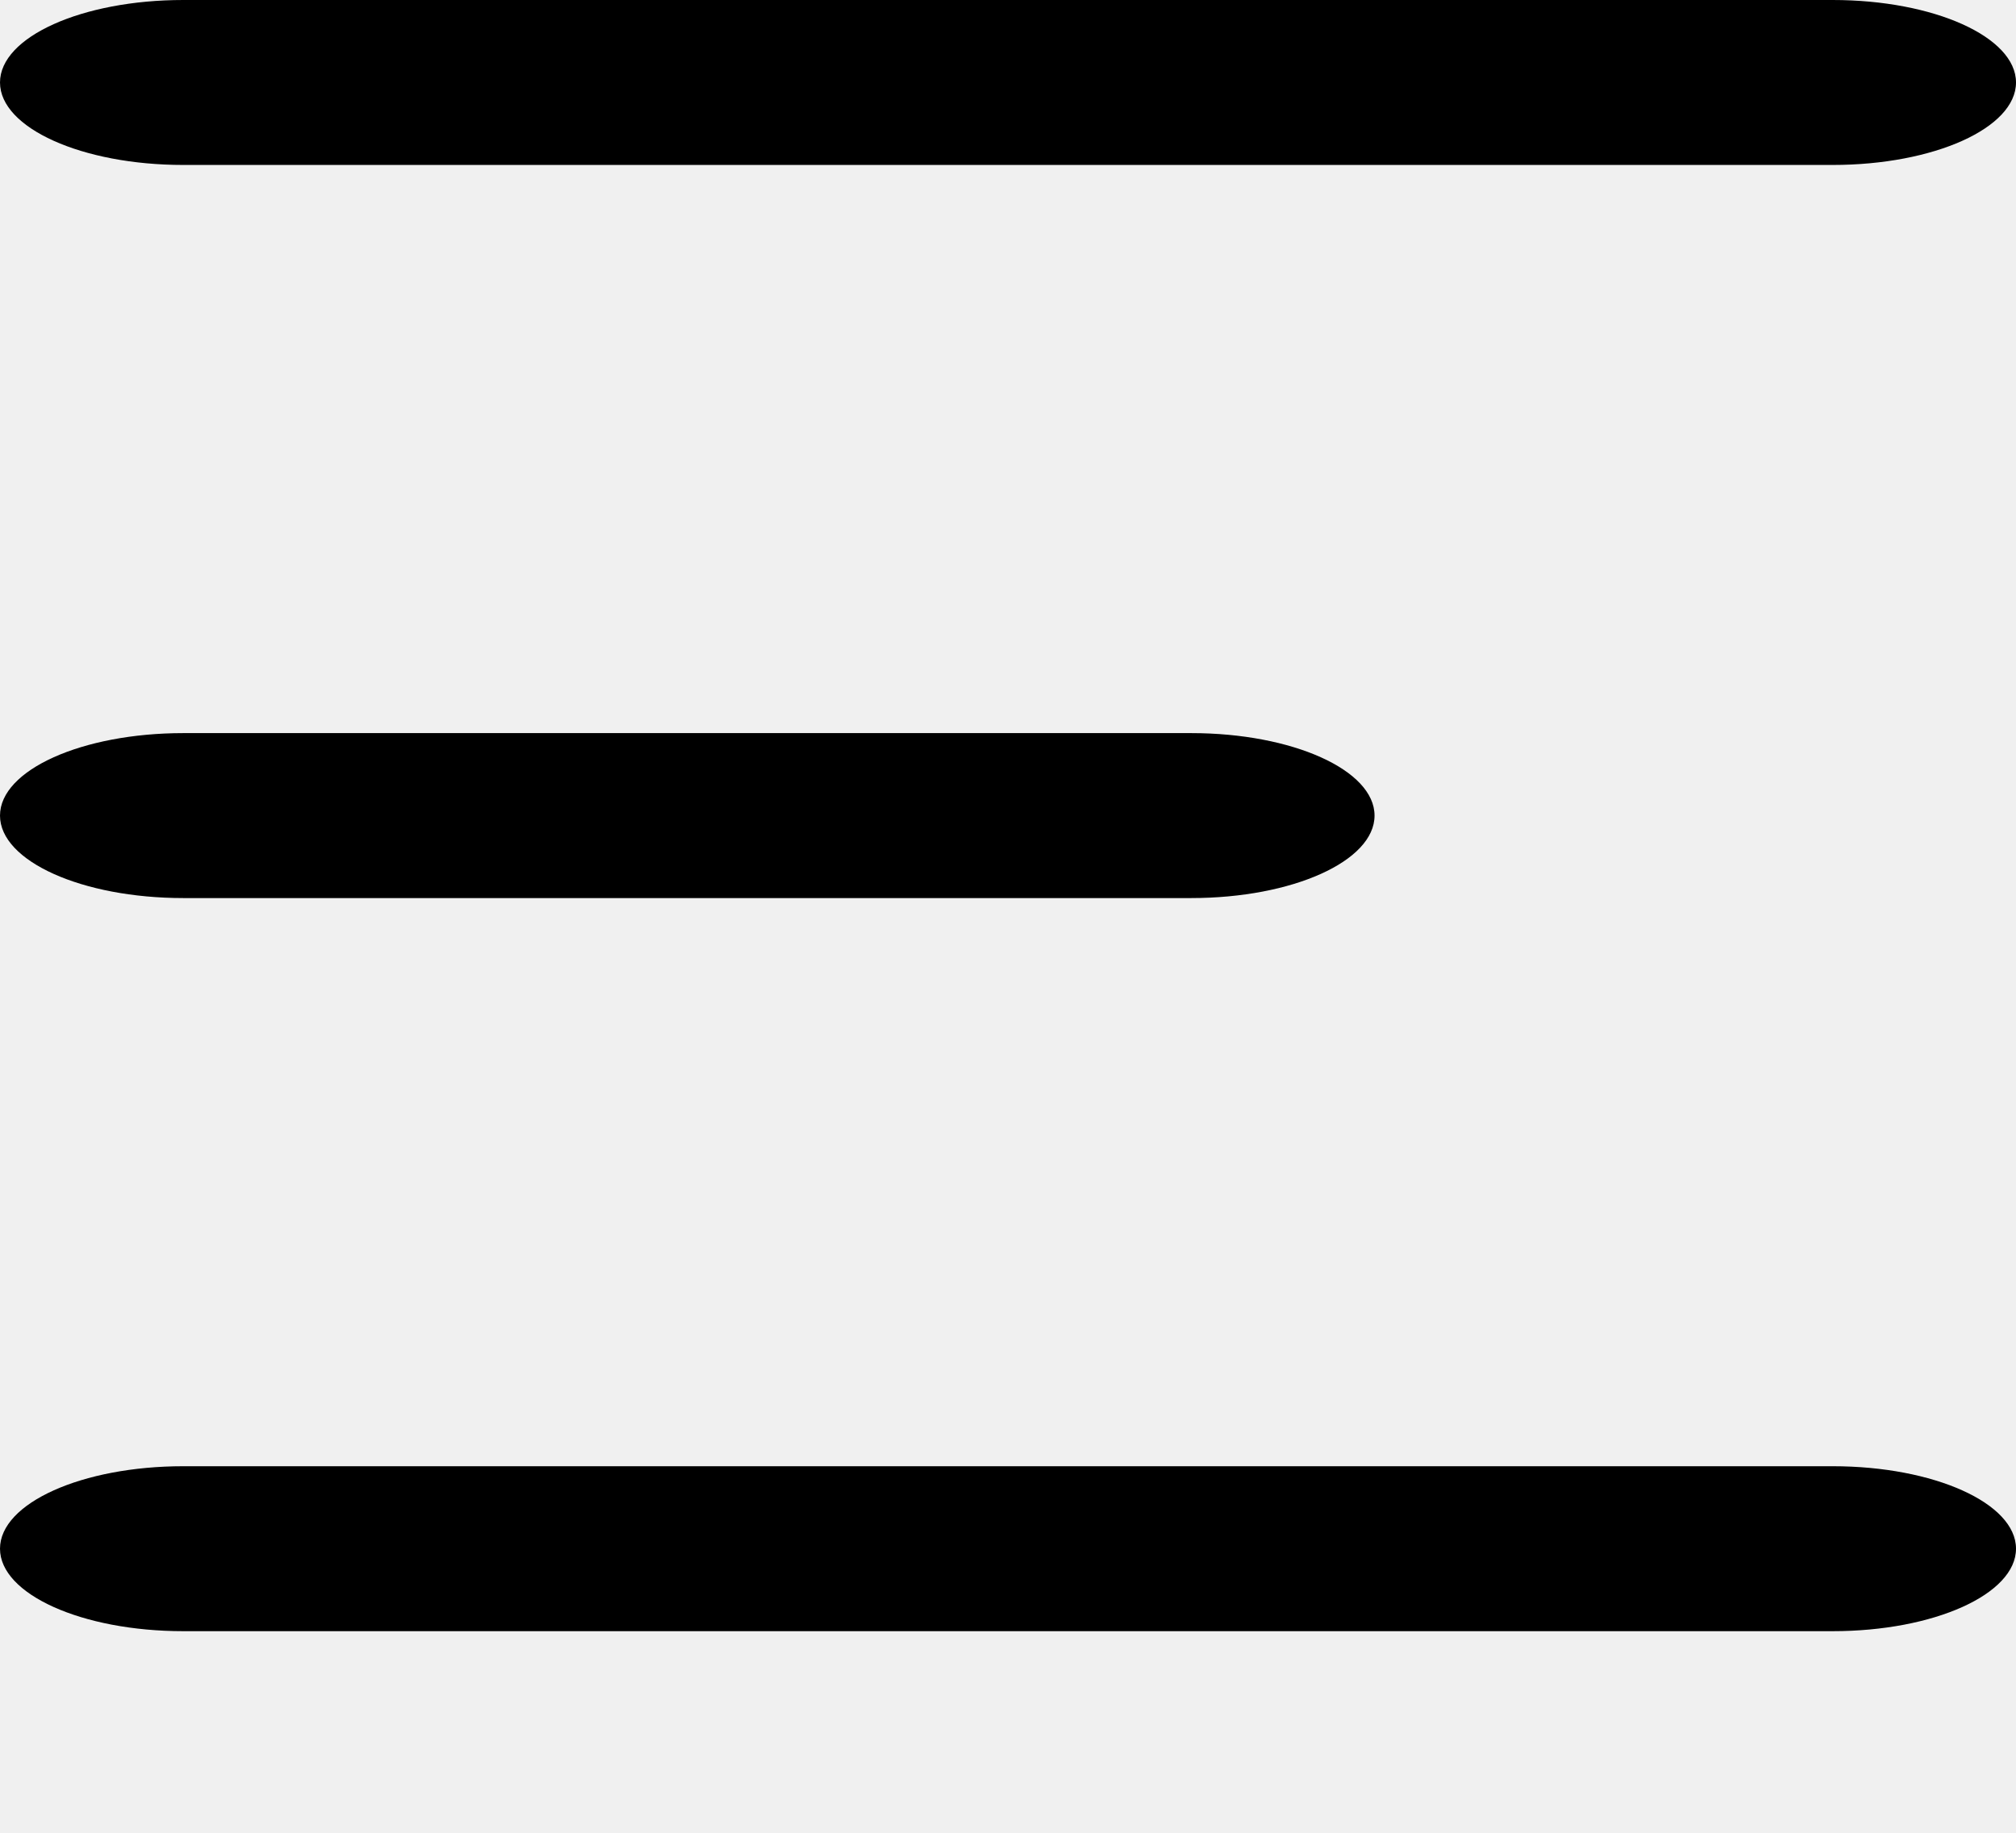
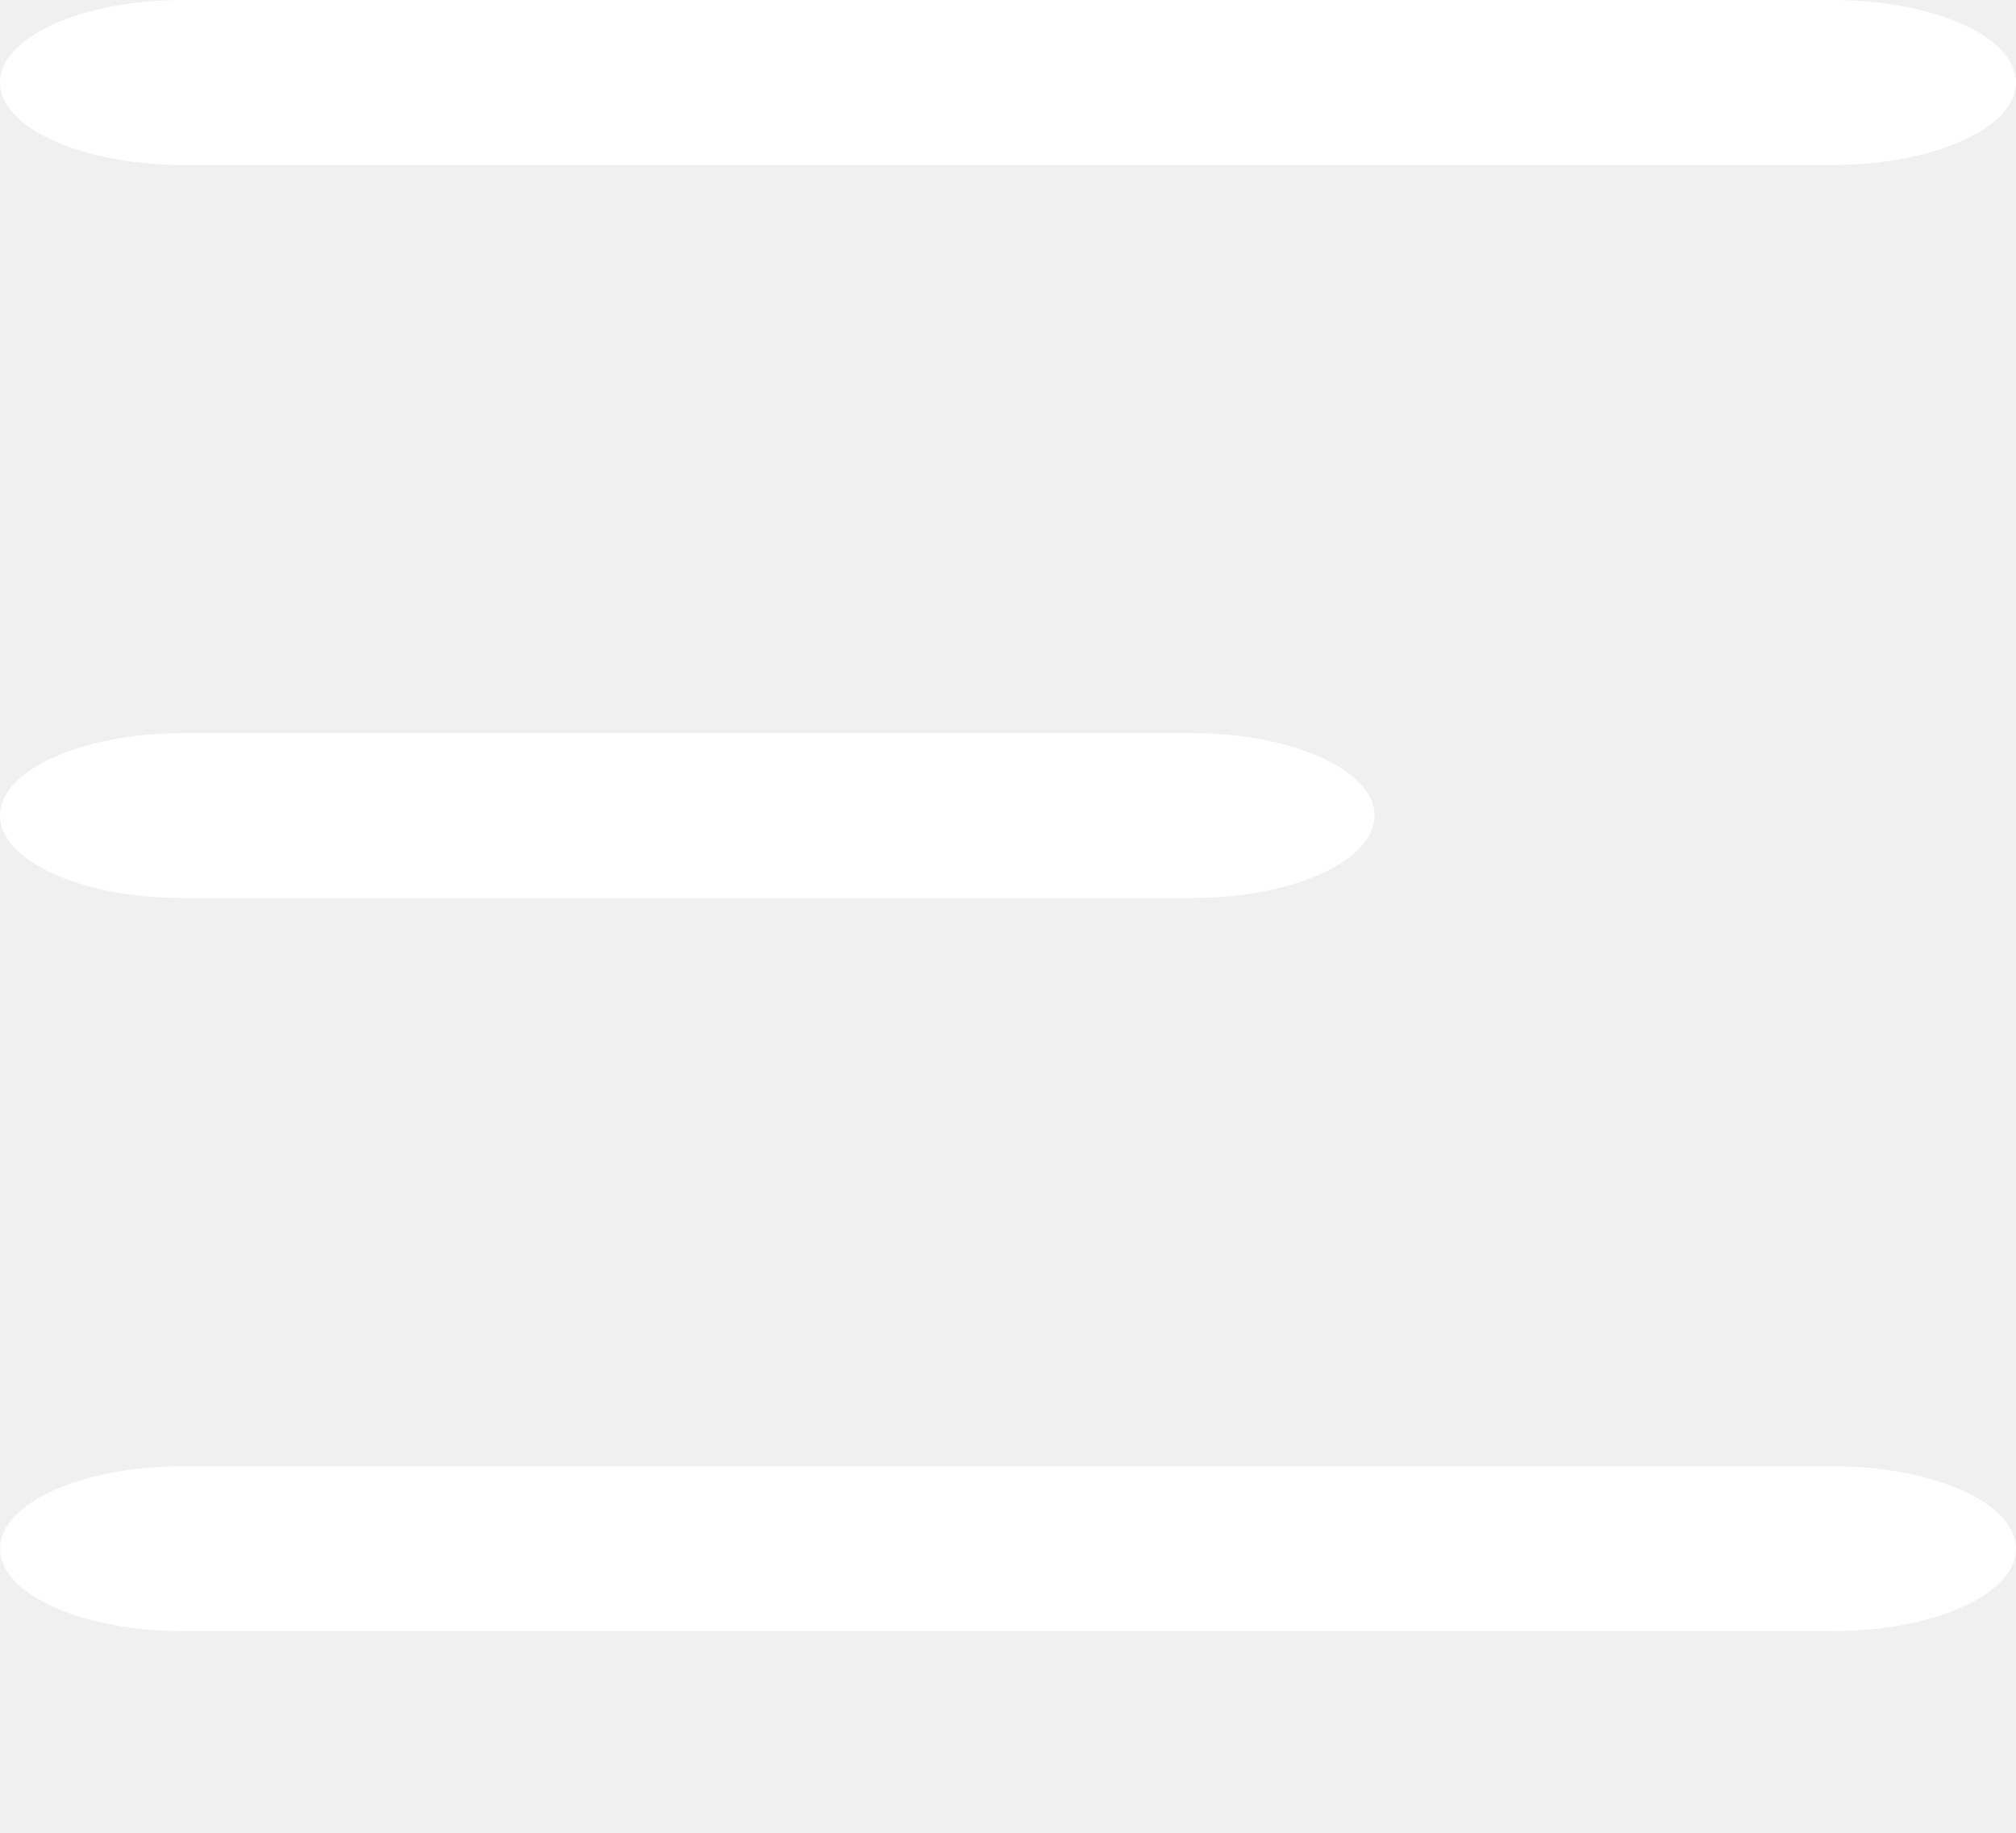
<svg xmlns="http://www.w3.org/2000/svg" width="22" height="20" viewBox="0 0 22 20">
  <defs>
    <style>
      .cls-1 {
-         fill: currentColor;
+         fill: #fff !important;
      }
      @media (prefers-color-scheme: dark) {
  /*
   * Dark Colors
   * -------------------------------------------
-    **/
+    **
+    /*
 .cls-1 {
-     fill: #fff !important;
-     }
+     fill: #000 !important;
+     }*/
  }
    </style>
  </defs>
  <g transform="translate(-23 -44)">
    <rect class="cls-1" width="22" height="1.8" rx="2" transform="translate(23 44)" />
    <rect class="cls-1" width="15" height="1.8" rx="2" transform="translate(23 52)" />
    <rect class="cls-1" width="22" height="1.8" rx="2" transform="translate(23 60)" />
  </g>
</svg>
